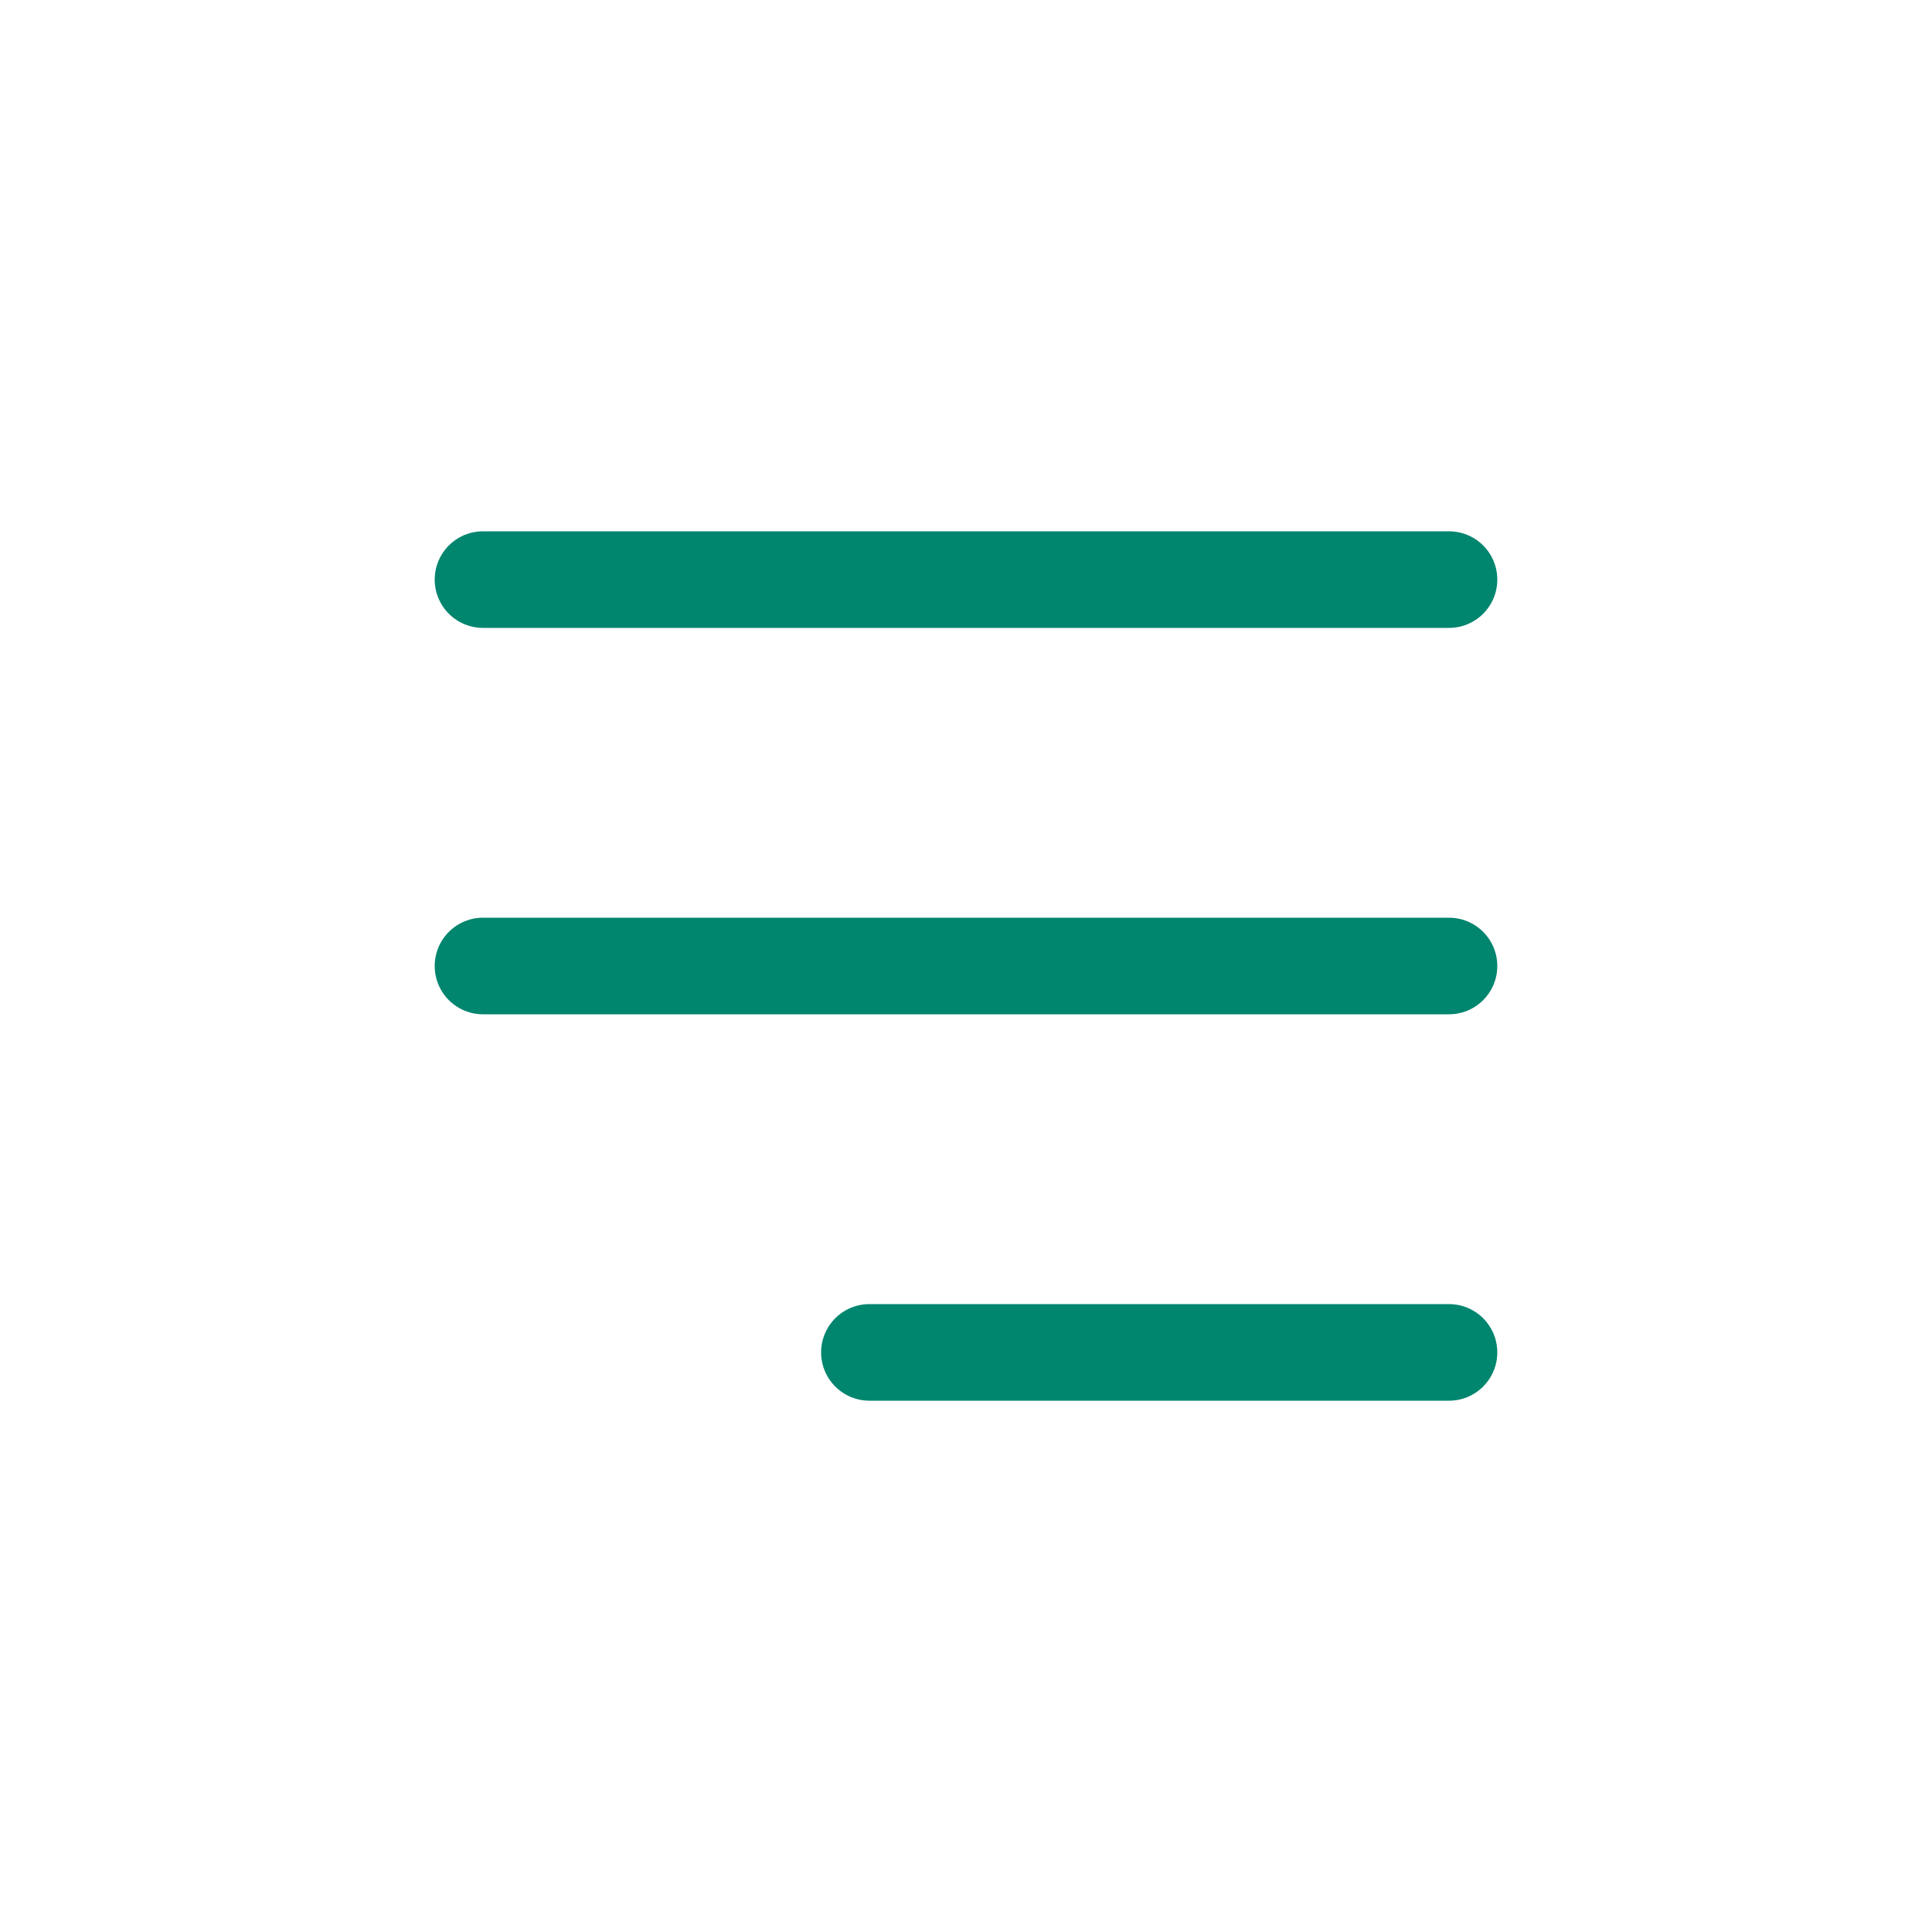
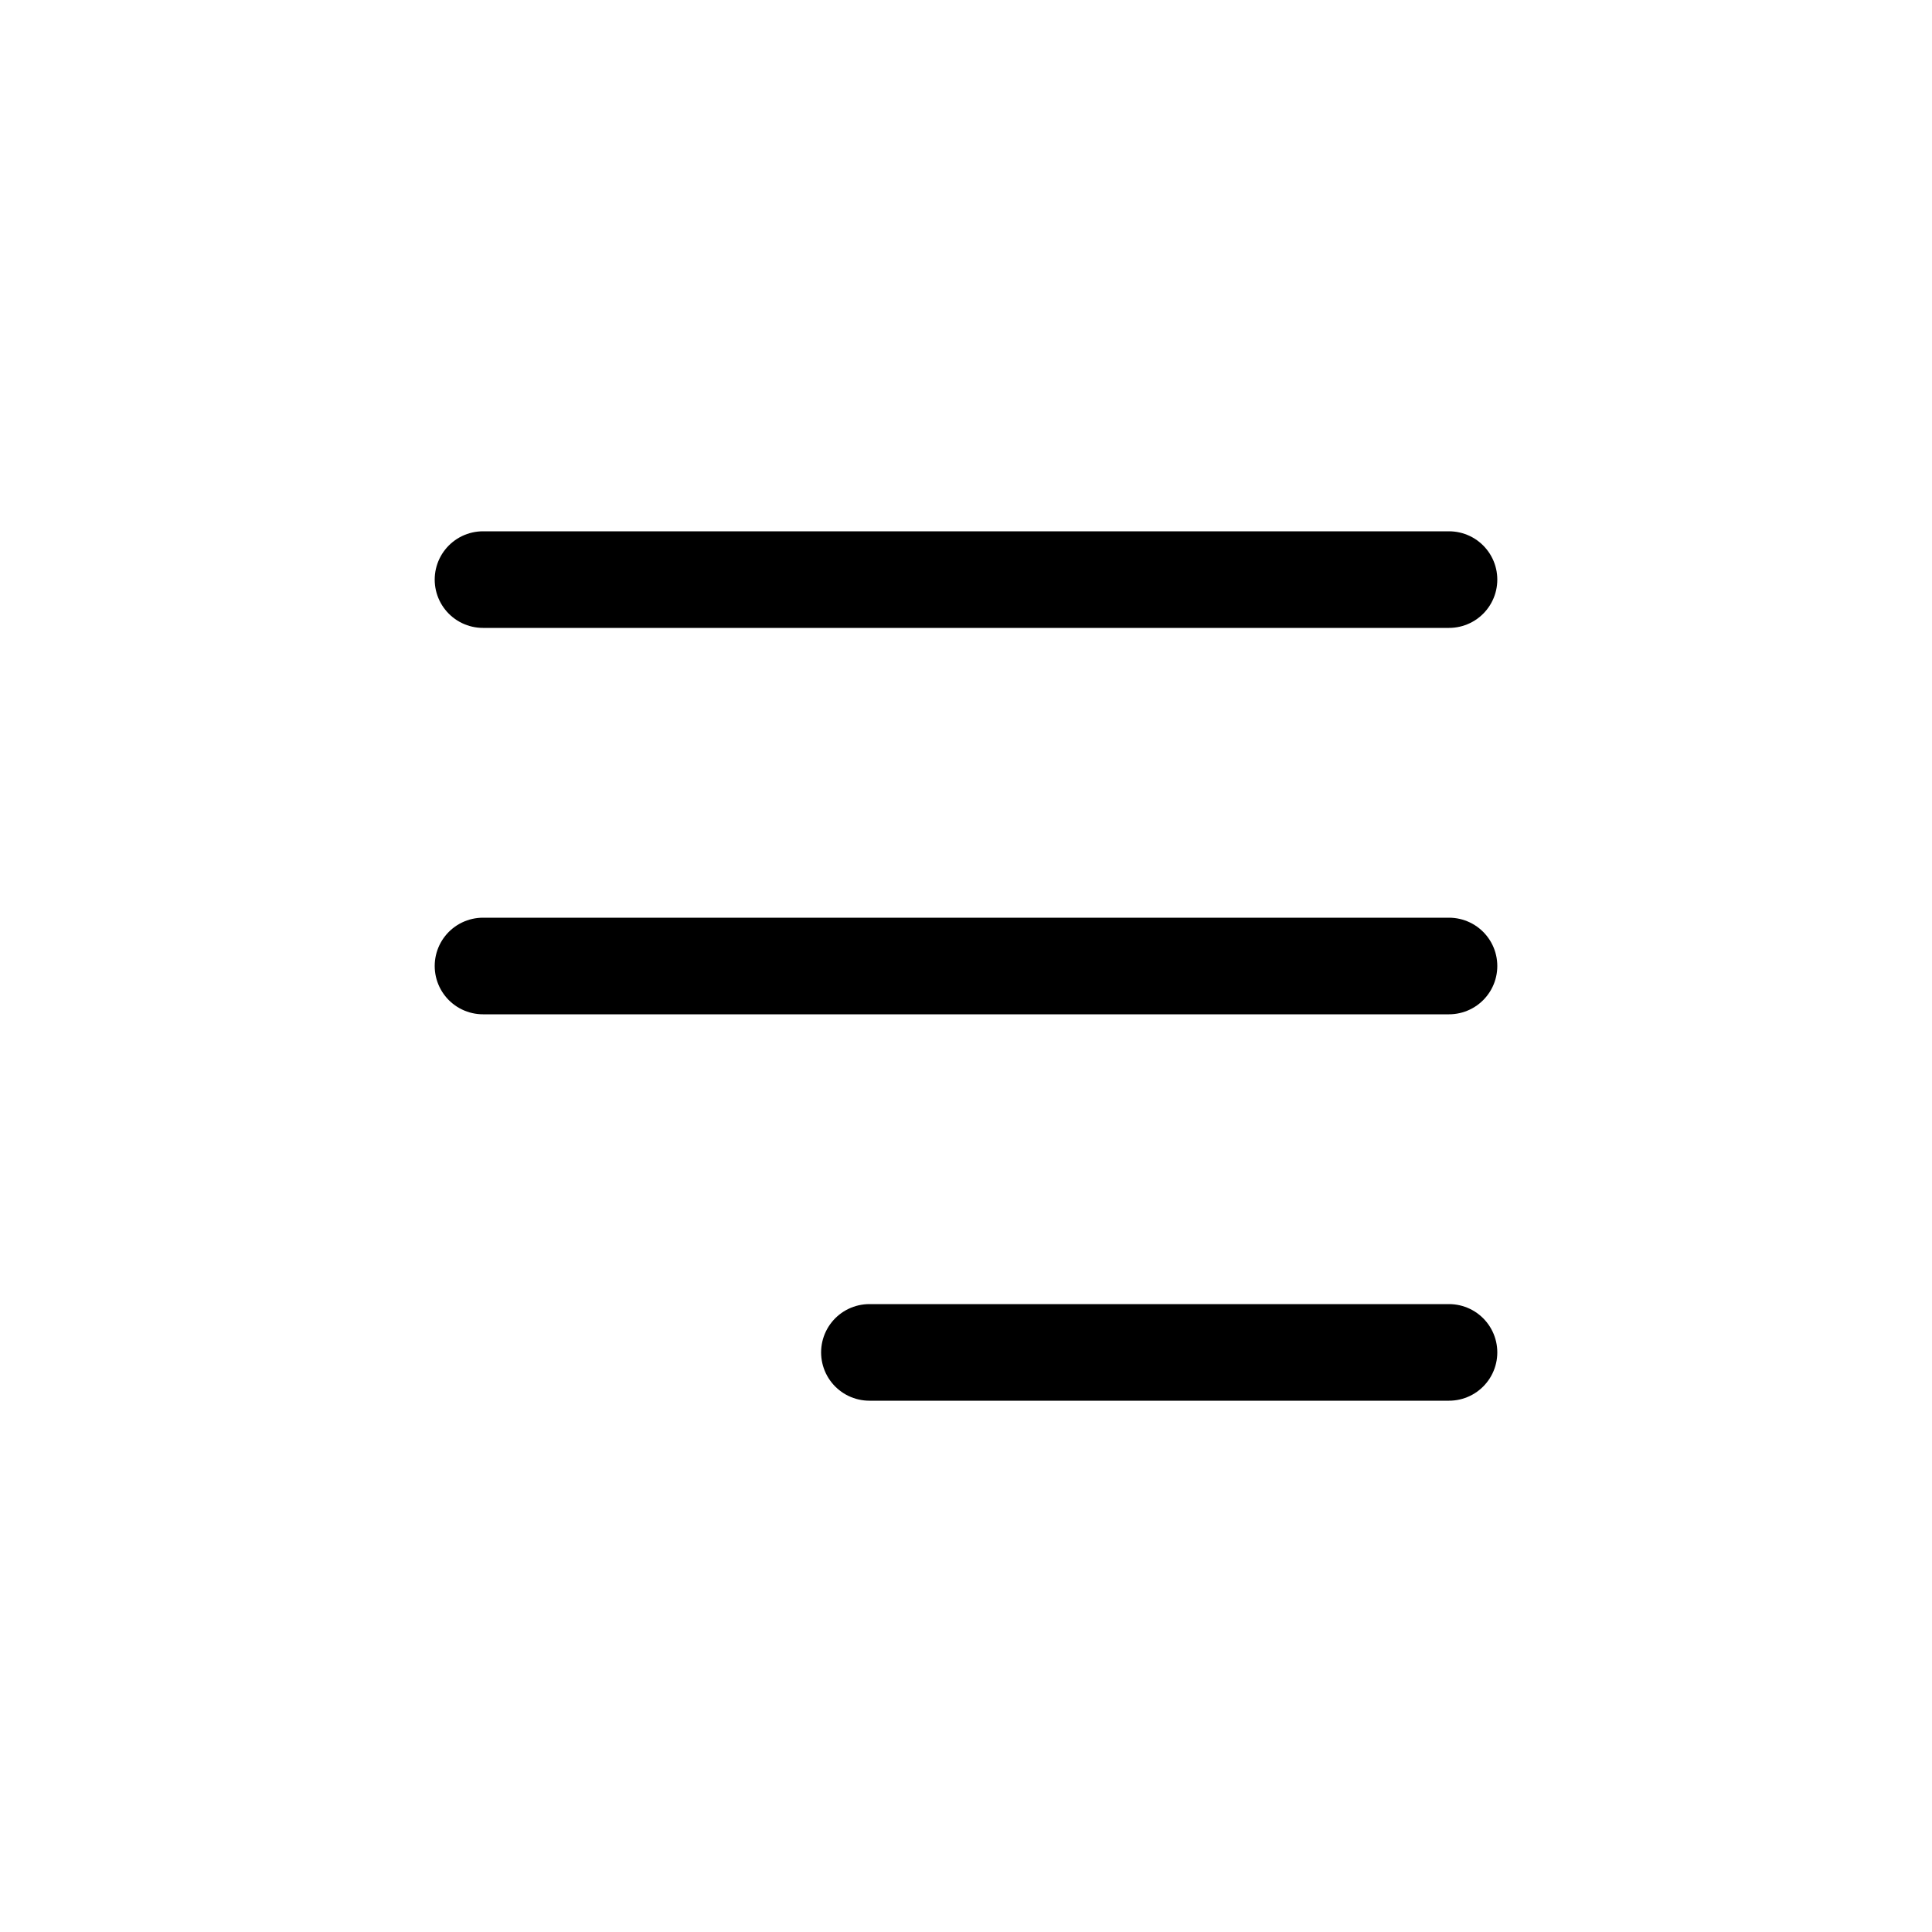
<svg xmlns="http://www.w3.org/2000/svg" width="40" height="40" viewBox="0 0 40 40" fill="none">
-   <path d="M10 20H30" stroke="#00856F" stroke-width="2" stroke-linecap="round" stroke-linejoin="round" />
-   <path d="M10 12H30" stroke="#00856F" stroke-width="2" stroke-linecap="round" stroke-linejoin="round" />
-   <path d="M18 28L30 28" stroke="#00856F" stroke-width="2" stroke-linecap="round" stroke-linejoin="round" />
+   <path d="M10 20H30" stroke="#000" stroke-width="2" stroke-linecap="round" stroke-linejoin="round" />
+   <path d="M10 12H30" stroke="#000" stroke-width="2" stroke-linecap="round" stroke-linejoin="round" />
+   <path d="M18 28L30 28" stroke="#000" stroke-width="2" stroke-linecap="round" stroke-linejoin="round" />
</svg>
